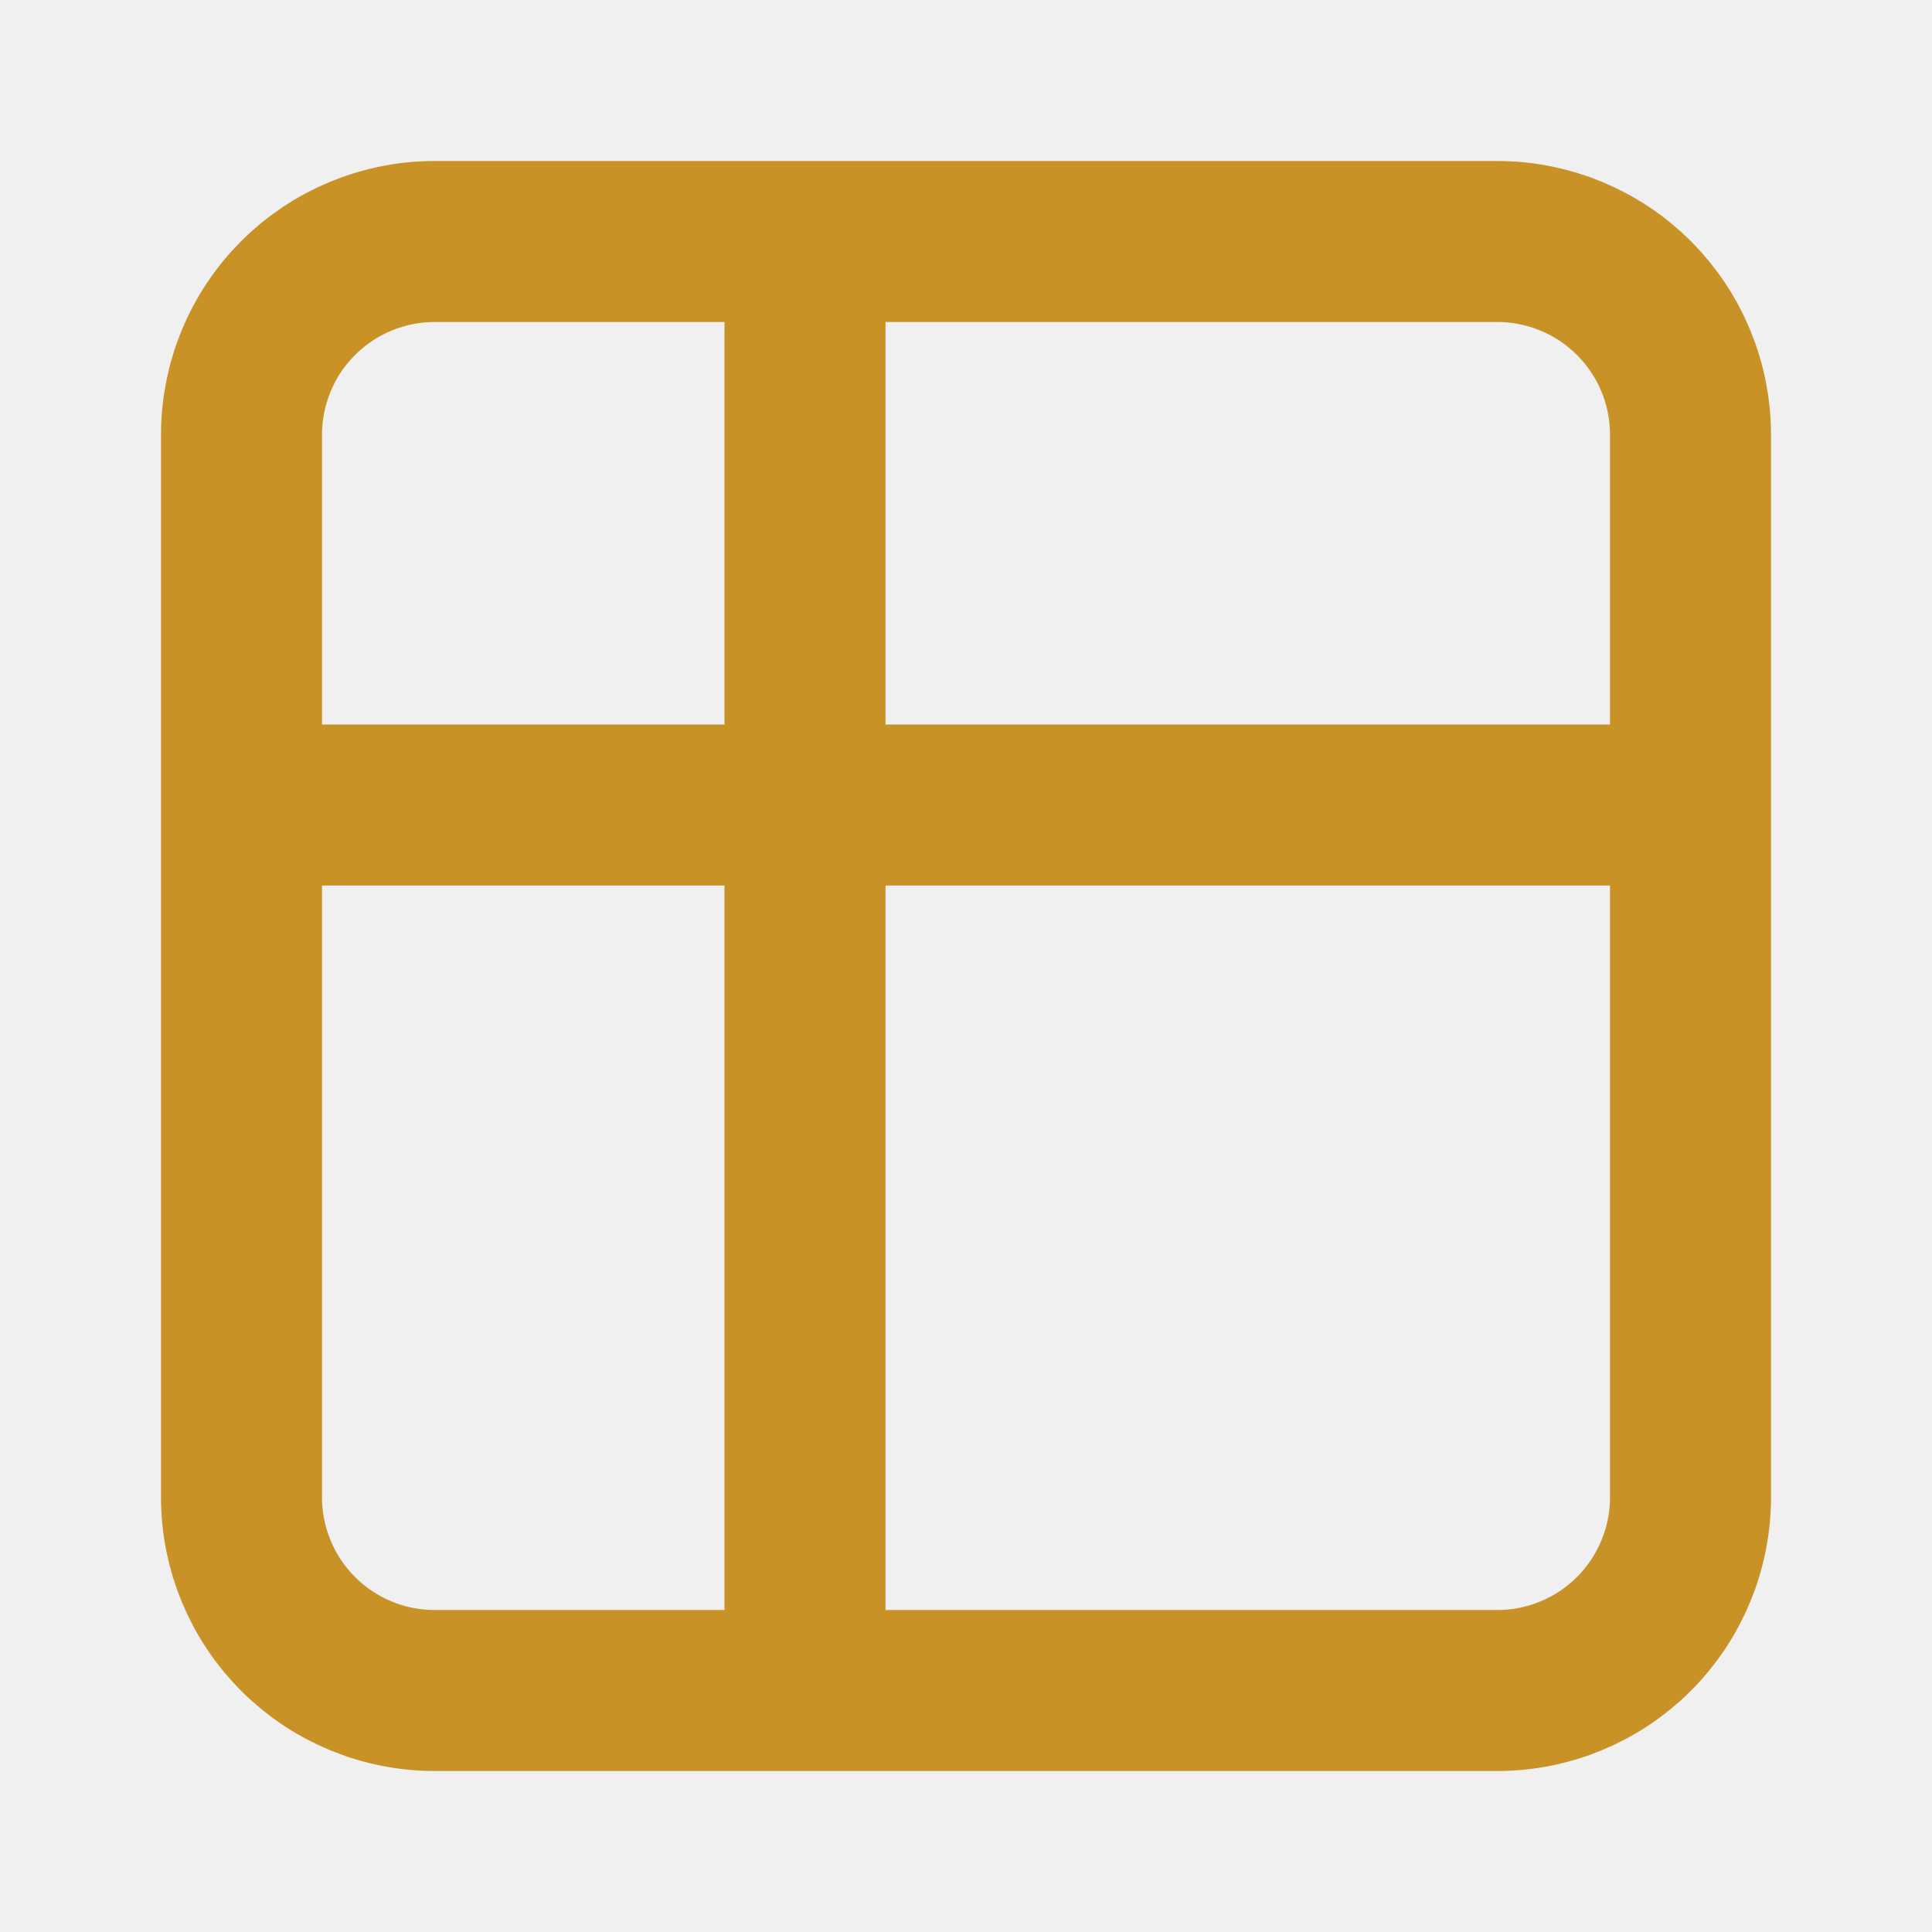
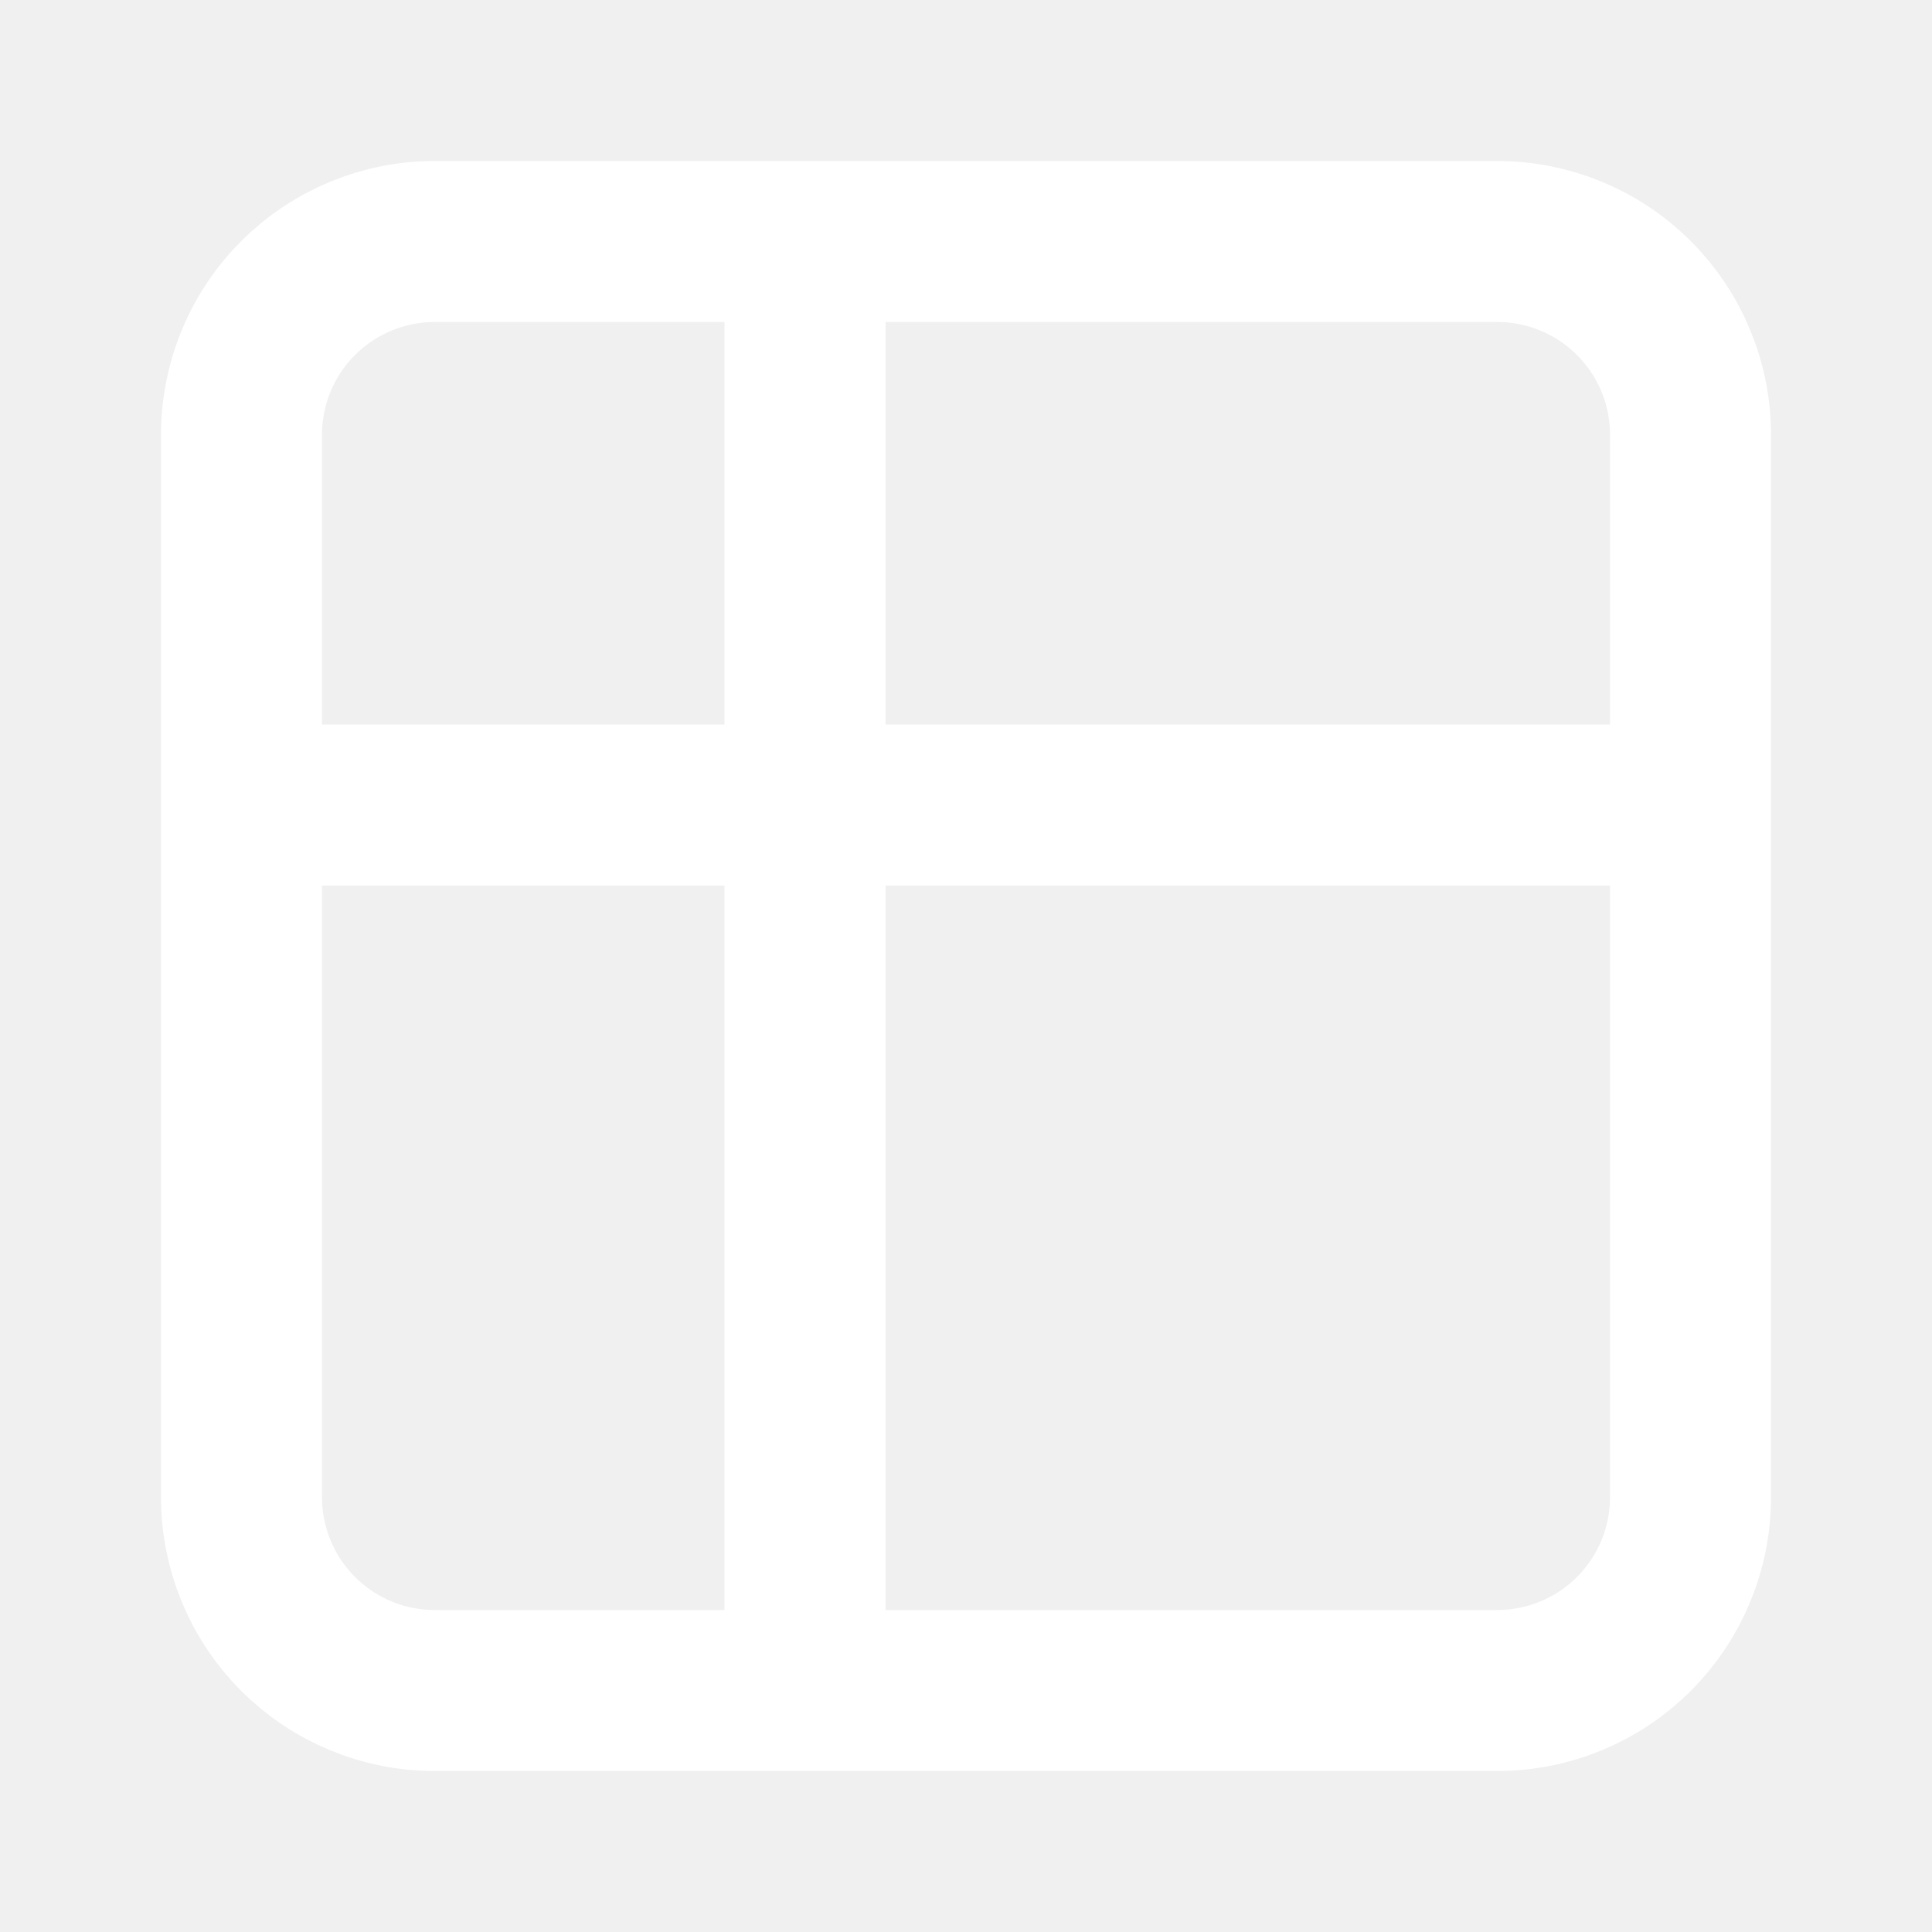
<svg xmlns="http://www.w3.org/2000/svg" width="24" height="24" viewBox="0 0 24 24" fill="none">
-   <path d="M10 21V3M3 10H21M5.4 3H18.6C19.236 3 19.847 3.253 20.297 3.703C20.747 4.153 21 4.763 21 5.4V18.6C21 19.236 20.747 19.847 20.297 20.297C19.847 20.747 19.236 21 18.6 21H5.4C4.763 21 4.153 20.747 3.703 20.297C3.253 19.847 3 19.236 3 18.6V5.4C3 5.085 3.062 4.773 3.183 4.482C3.303 4.19 3.48 3.926 3.703 3.703C4.153 3.253 4.763 3 5.4 3Z" stroke="#C99227" stroke-width="2" stroke-miterlimit="10" stroke-linecap="round" stroke-linejoin="round" />
+   <path d="M10 21V3M3 10H21M5.4 3H18.6C19.236 3 19.847 3.253 20.297 3.703C20.747 4.153 21 4.763 21 5.4V18.6C21 19.236 20.747 19.847 20.297 20.297C19.847 20.747 19.236 21 18.6 21H5.4C4.763 21 4.153 20.747 3.703 20.297C3.253 19.847 3 19.236 3 18.6V5.4C3 5.085 3.062 4.773 3.183 4.482C3.303 4.19 3.48 3.926 3.703 3.703C4.153 3.253 4.763 3 5.4 3Z" stroke="white" stroke-width="2" stroke-miterlimit="10" stroke-linecap="round" stroke-linejoin="round" />
</svg>
